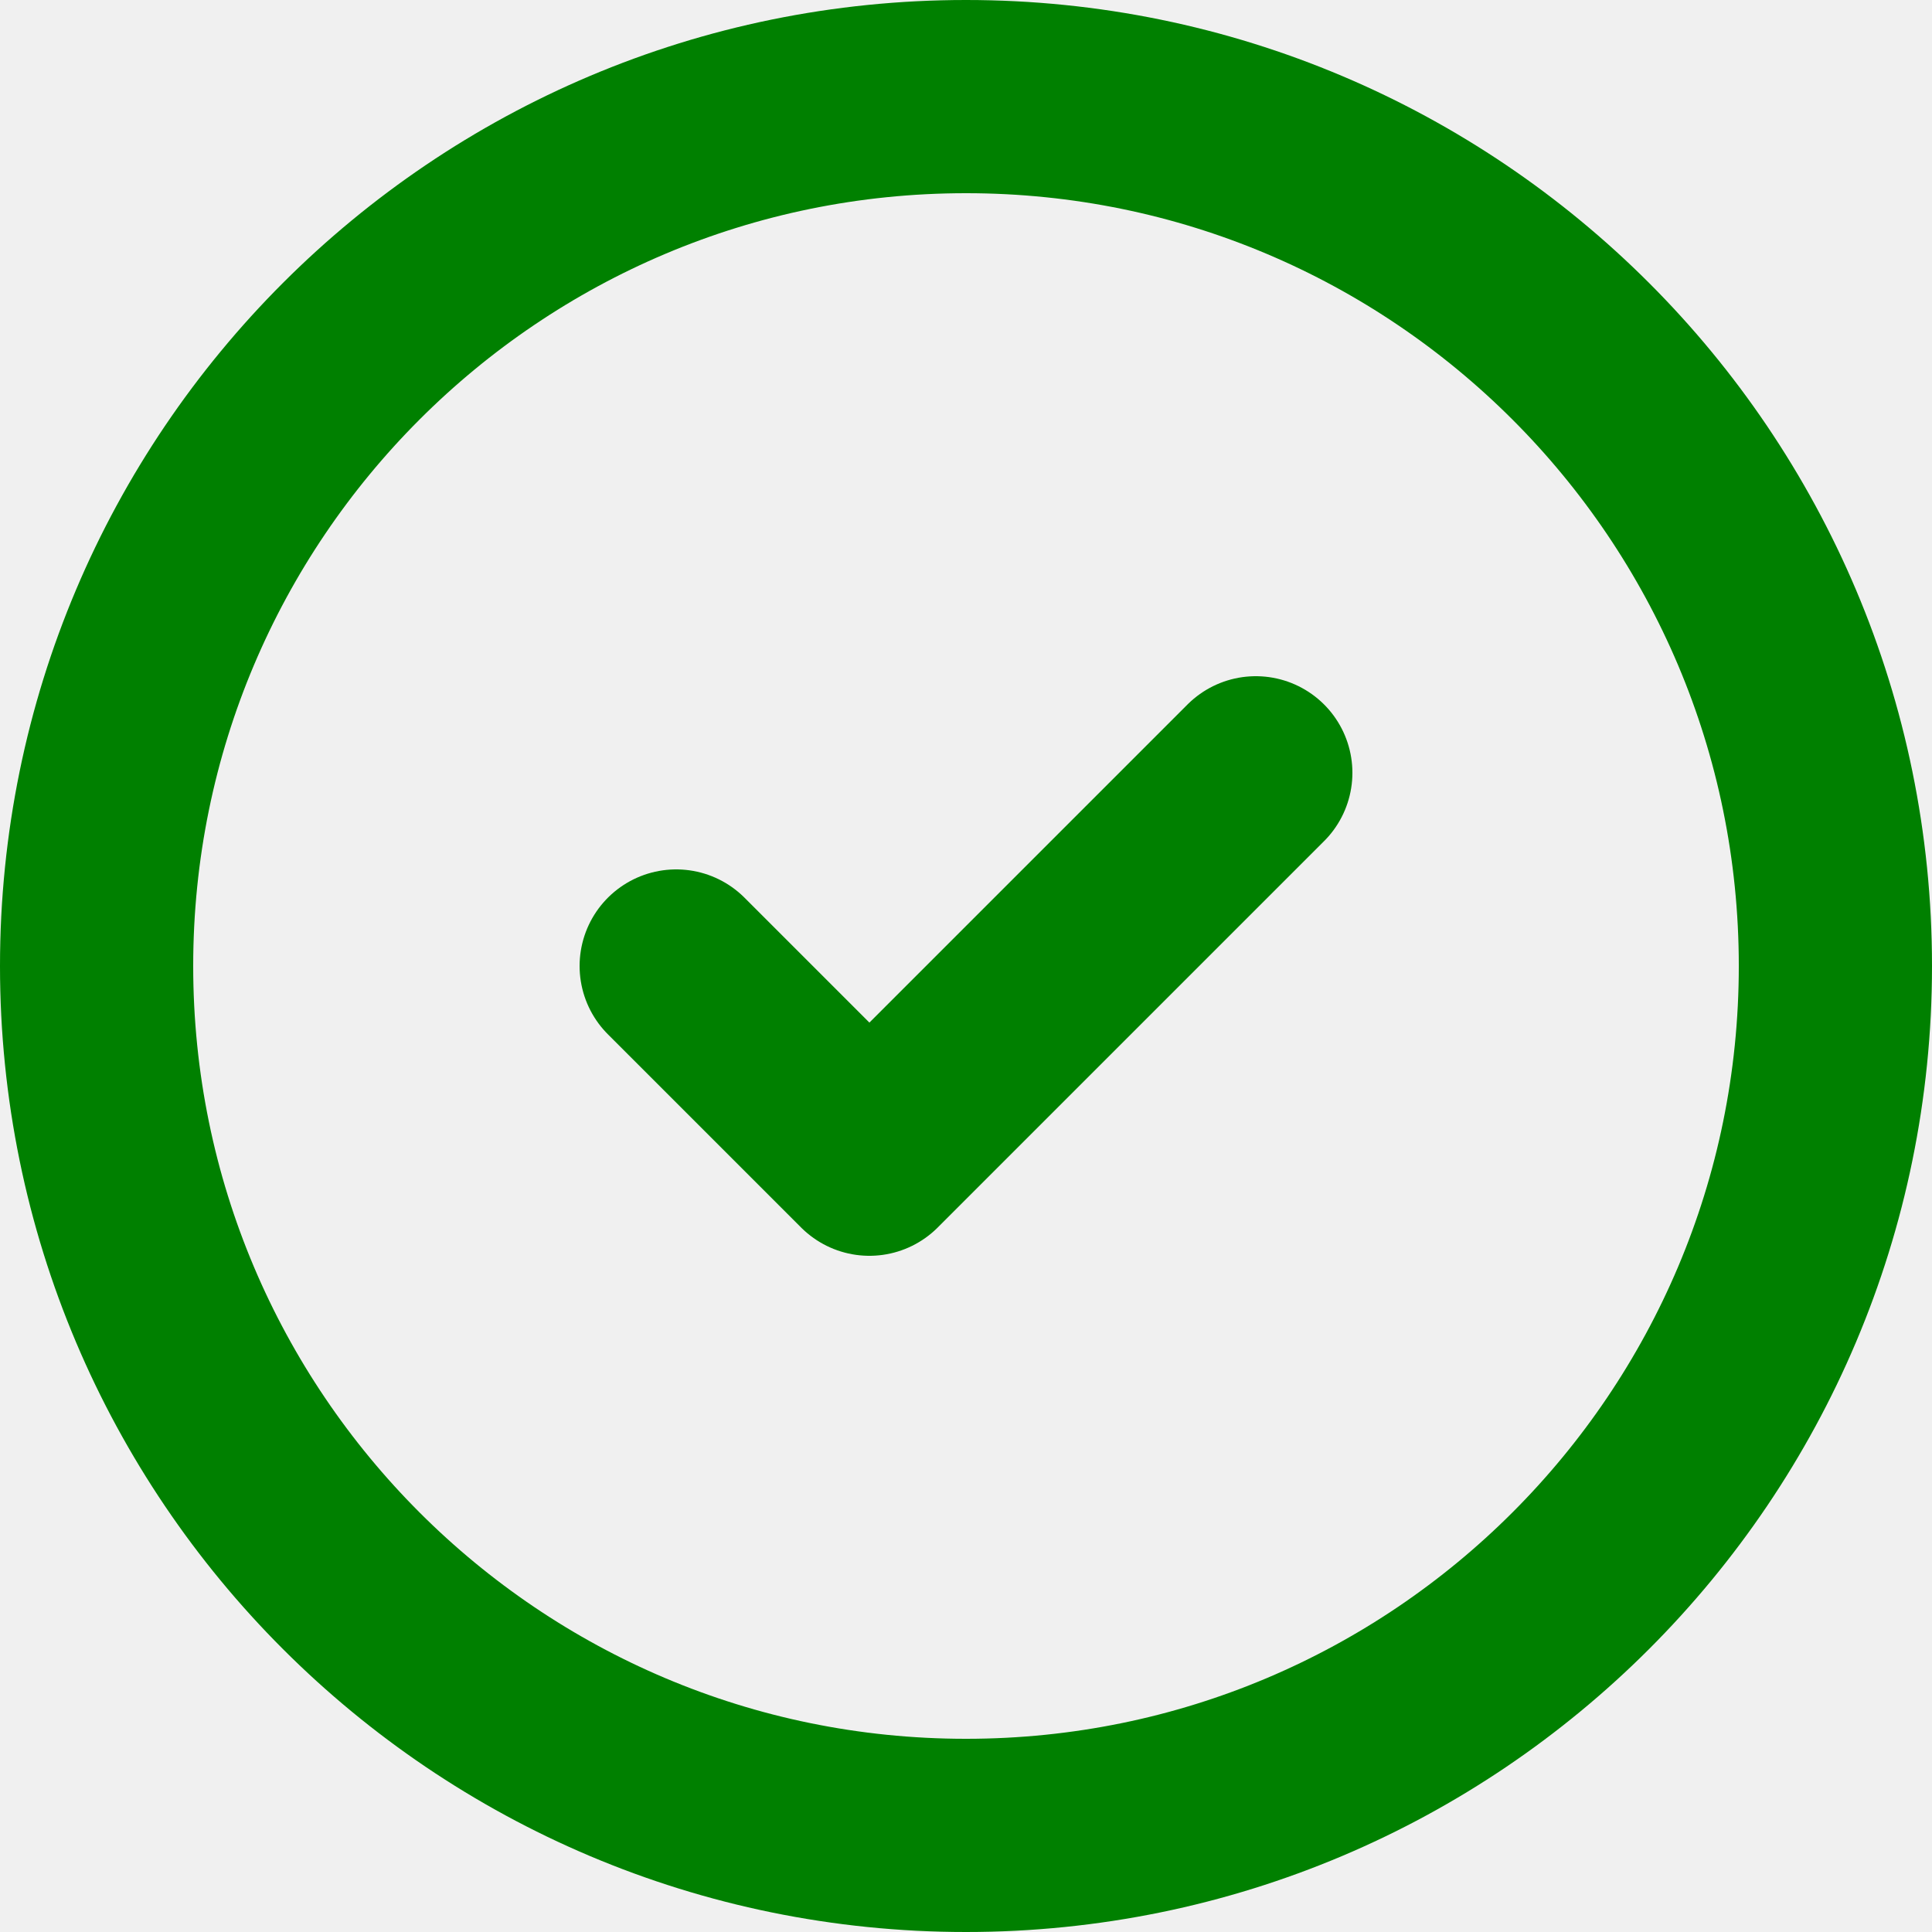
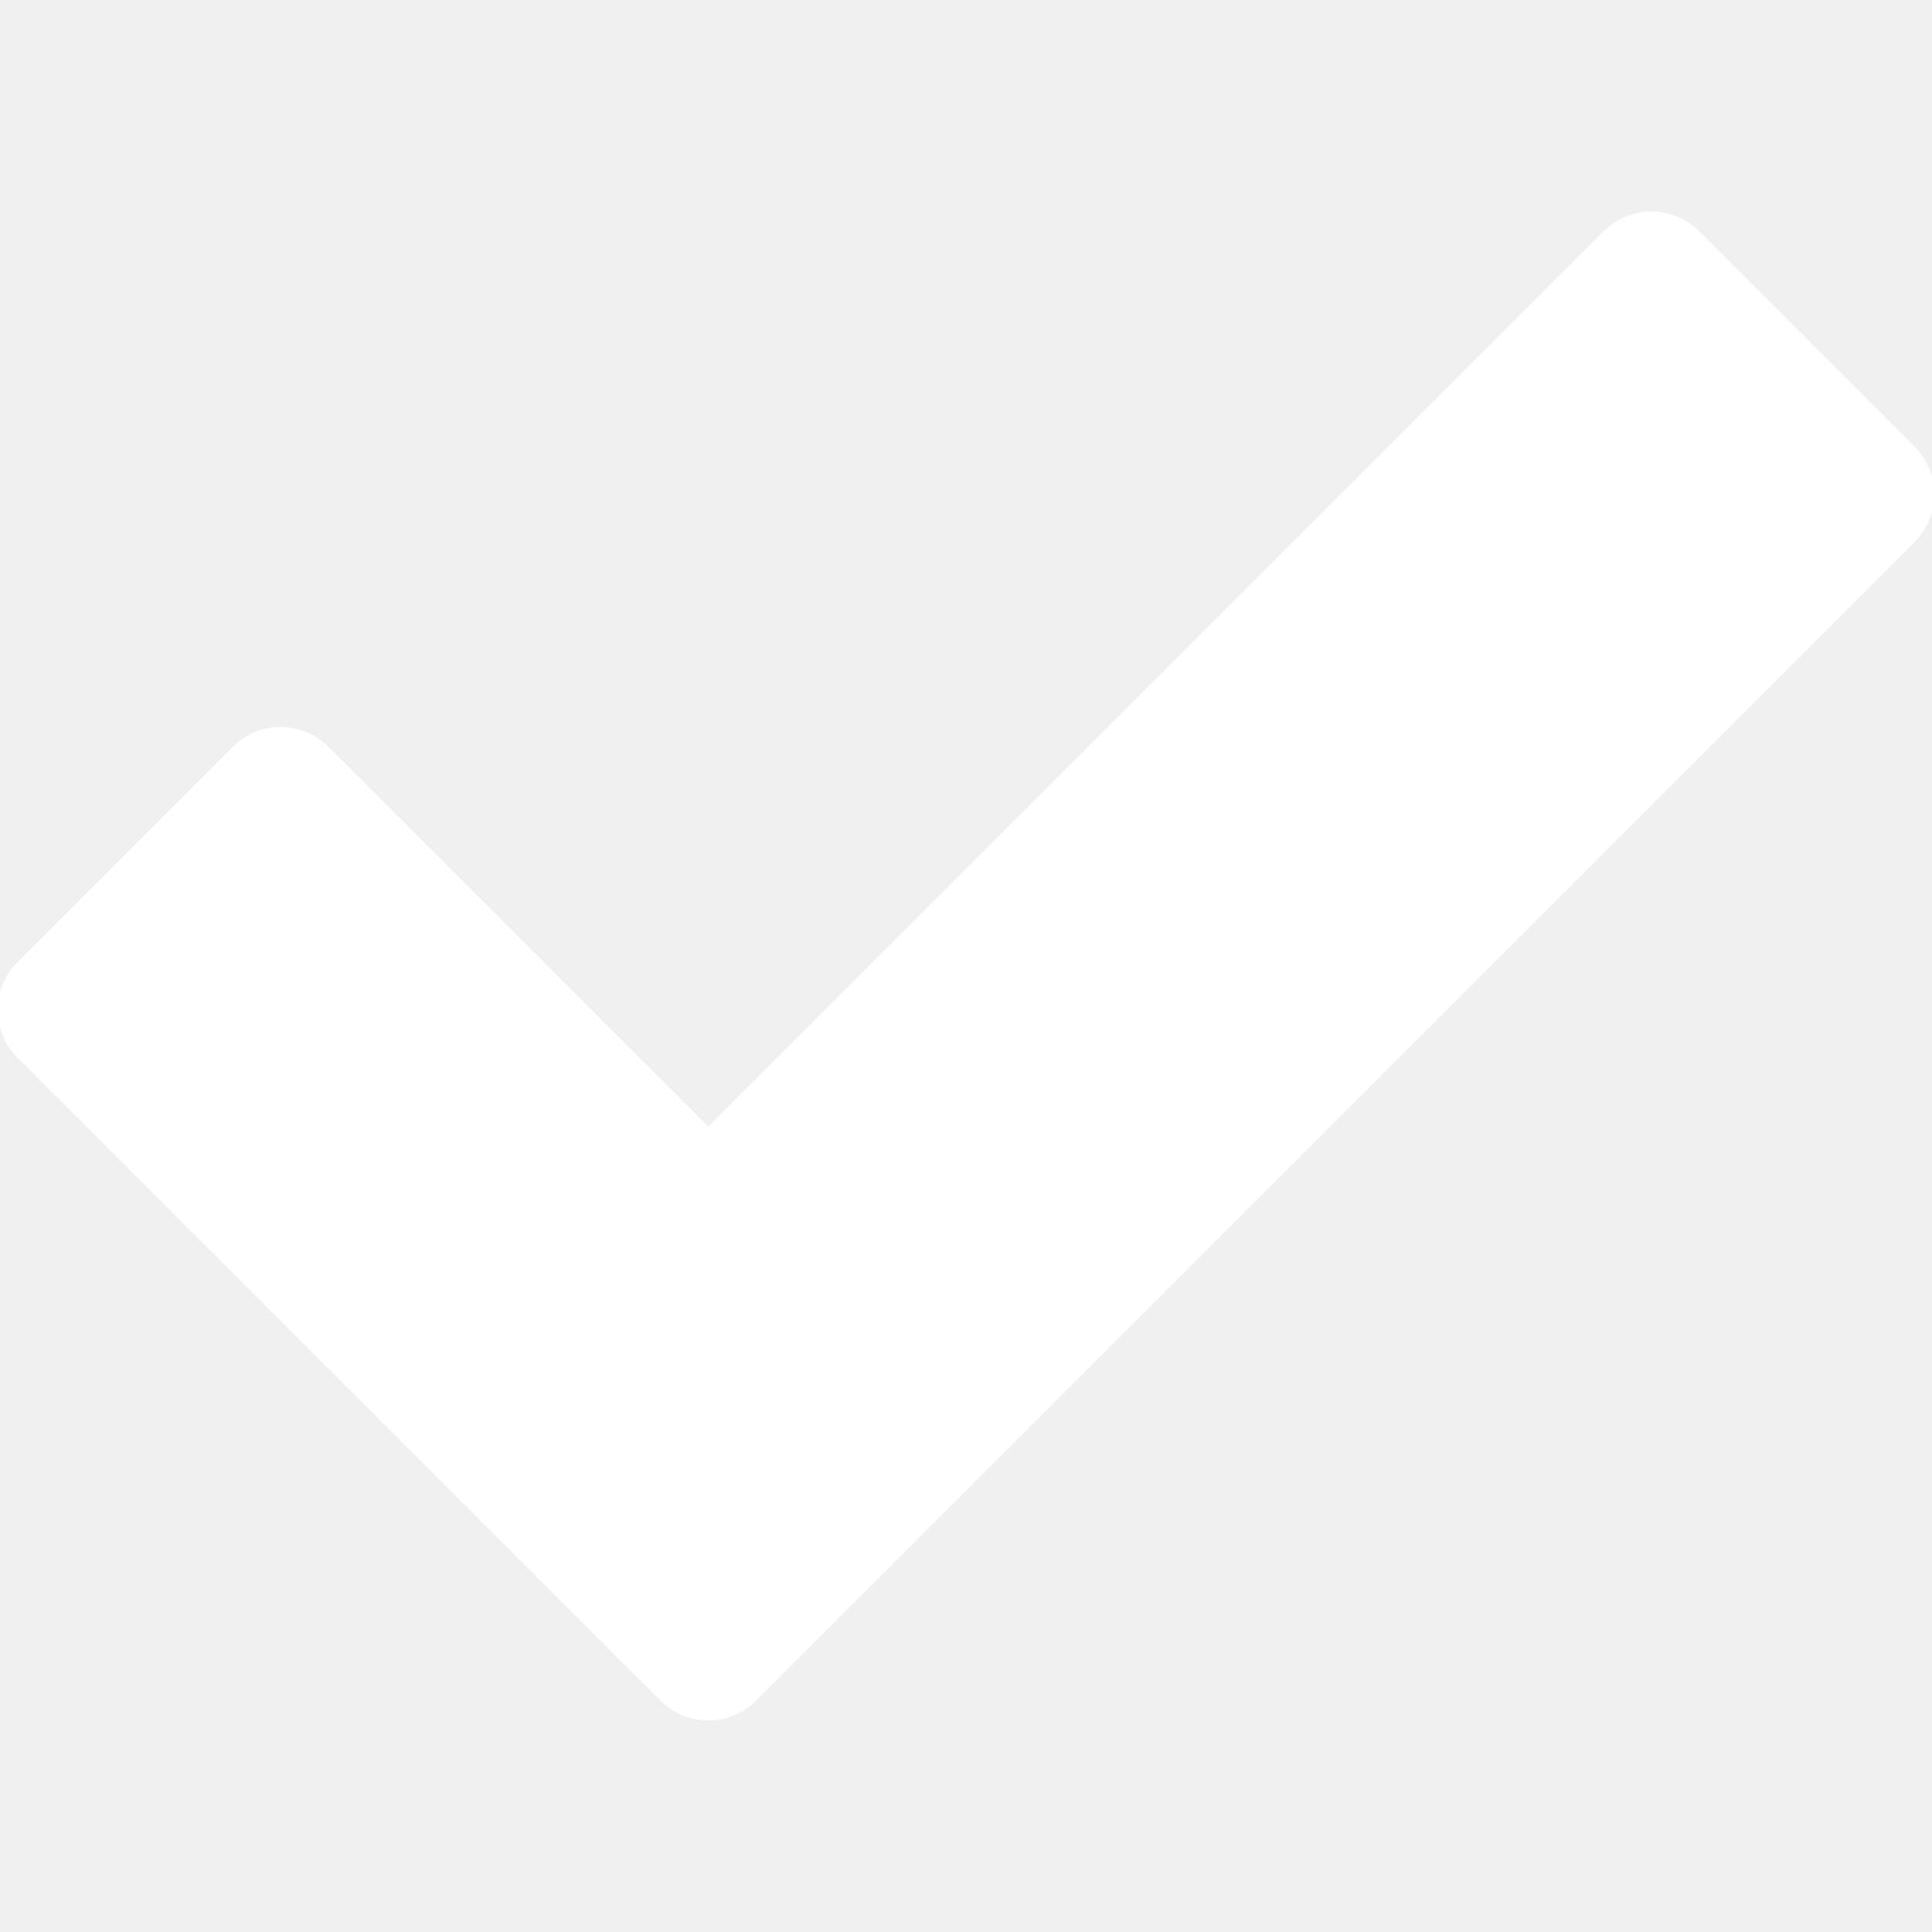
- <svg xmlns="http://www.w3.org/2000/svg" class="w-6 h-6 text-gray-800 dark:text-white" aria-hidden="true" fill="none" viewBox="0 0 20 20">
-   <path stroke="green" stroke-linecap="round" stroke-linejoin="round" stroke-width="2" d="m7 10 2 2 4-4m6 2a9 9 0 1 1-18 0 9 9 0 0 1 18 0Z" />
+ <svg xmlns="http://www.w3.org/2000/svg" fill="#ffffff" version="1.1" id="Capa_1" viewBox="0 0 415.582 415.582" xml:space="preserve" stroke="#ffffff">
+   <g id="SVGRepo_bgCarrier" stroke-width="0" />
+   <g id="SVGRepo_tracerCarrier" stroke-linecap="round" stroke-linejoin="round" />
+   <g id="SVGRepo_iconCarrier">
+     <g>
+       <path d="M411.47,96.426l-46.319-46.32c-5.482-5.482-14.371-5.482-19.853,0L152.348,243.058l-82.066-82.064 c-5.48-5.482-14.37-5.482-19.851,0l-46.319,46.32c-5.482,5.481-5.482,14.37,0,19.852l138.311,138.31 c2.741,2.742,6.334,4.112,9.926,4.112c3.593,0,7.186-1.37,9.926-4.112L411.47,116.277c2.633-2.632,4.111-6.203,4.111-9.925 C415.582,102.628,414.103,99.059,411.47,96.426z" />
+     </g>
+   </g>
</svg>
